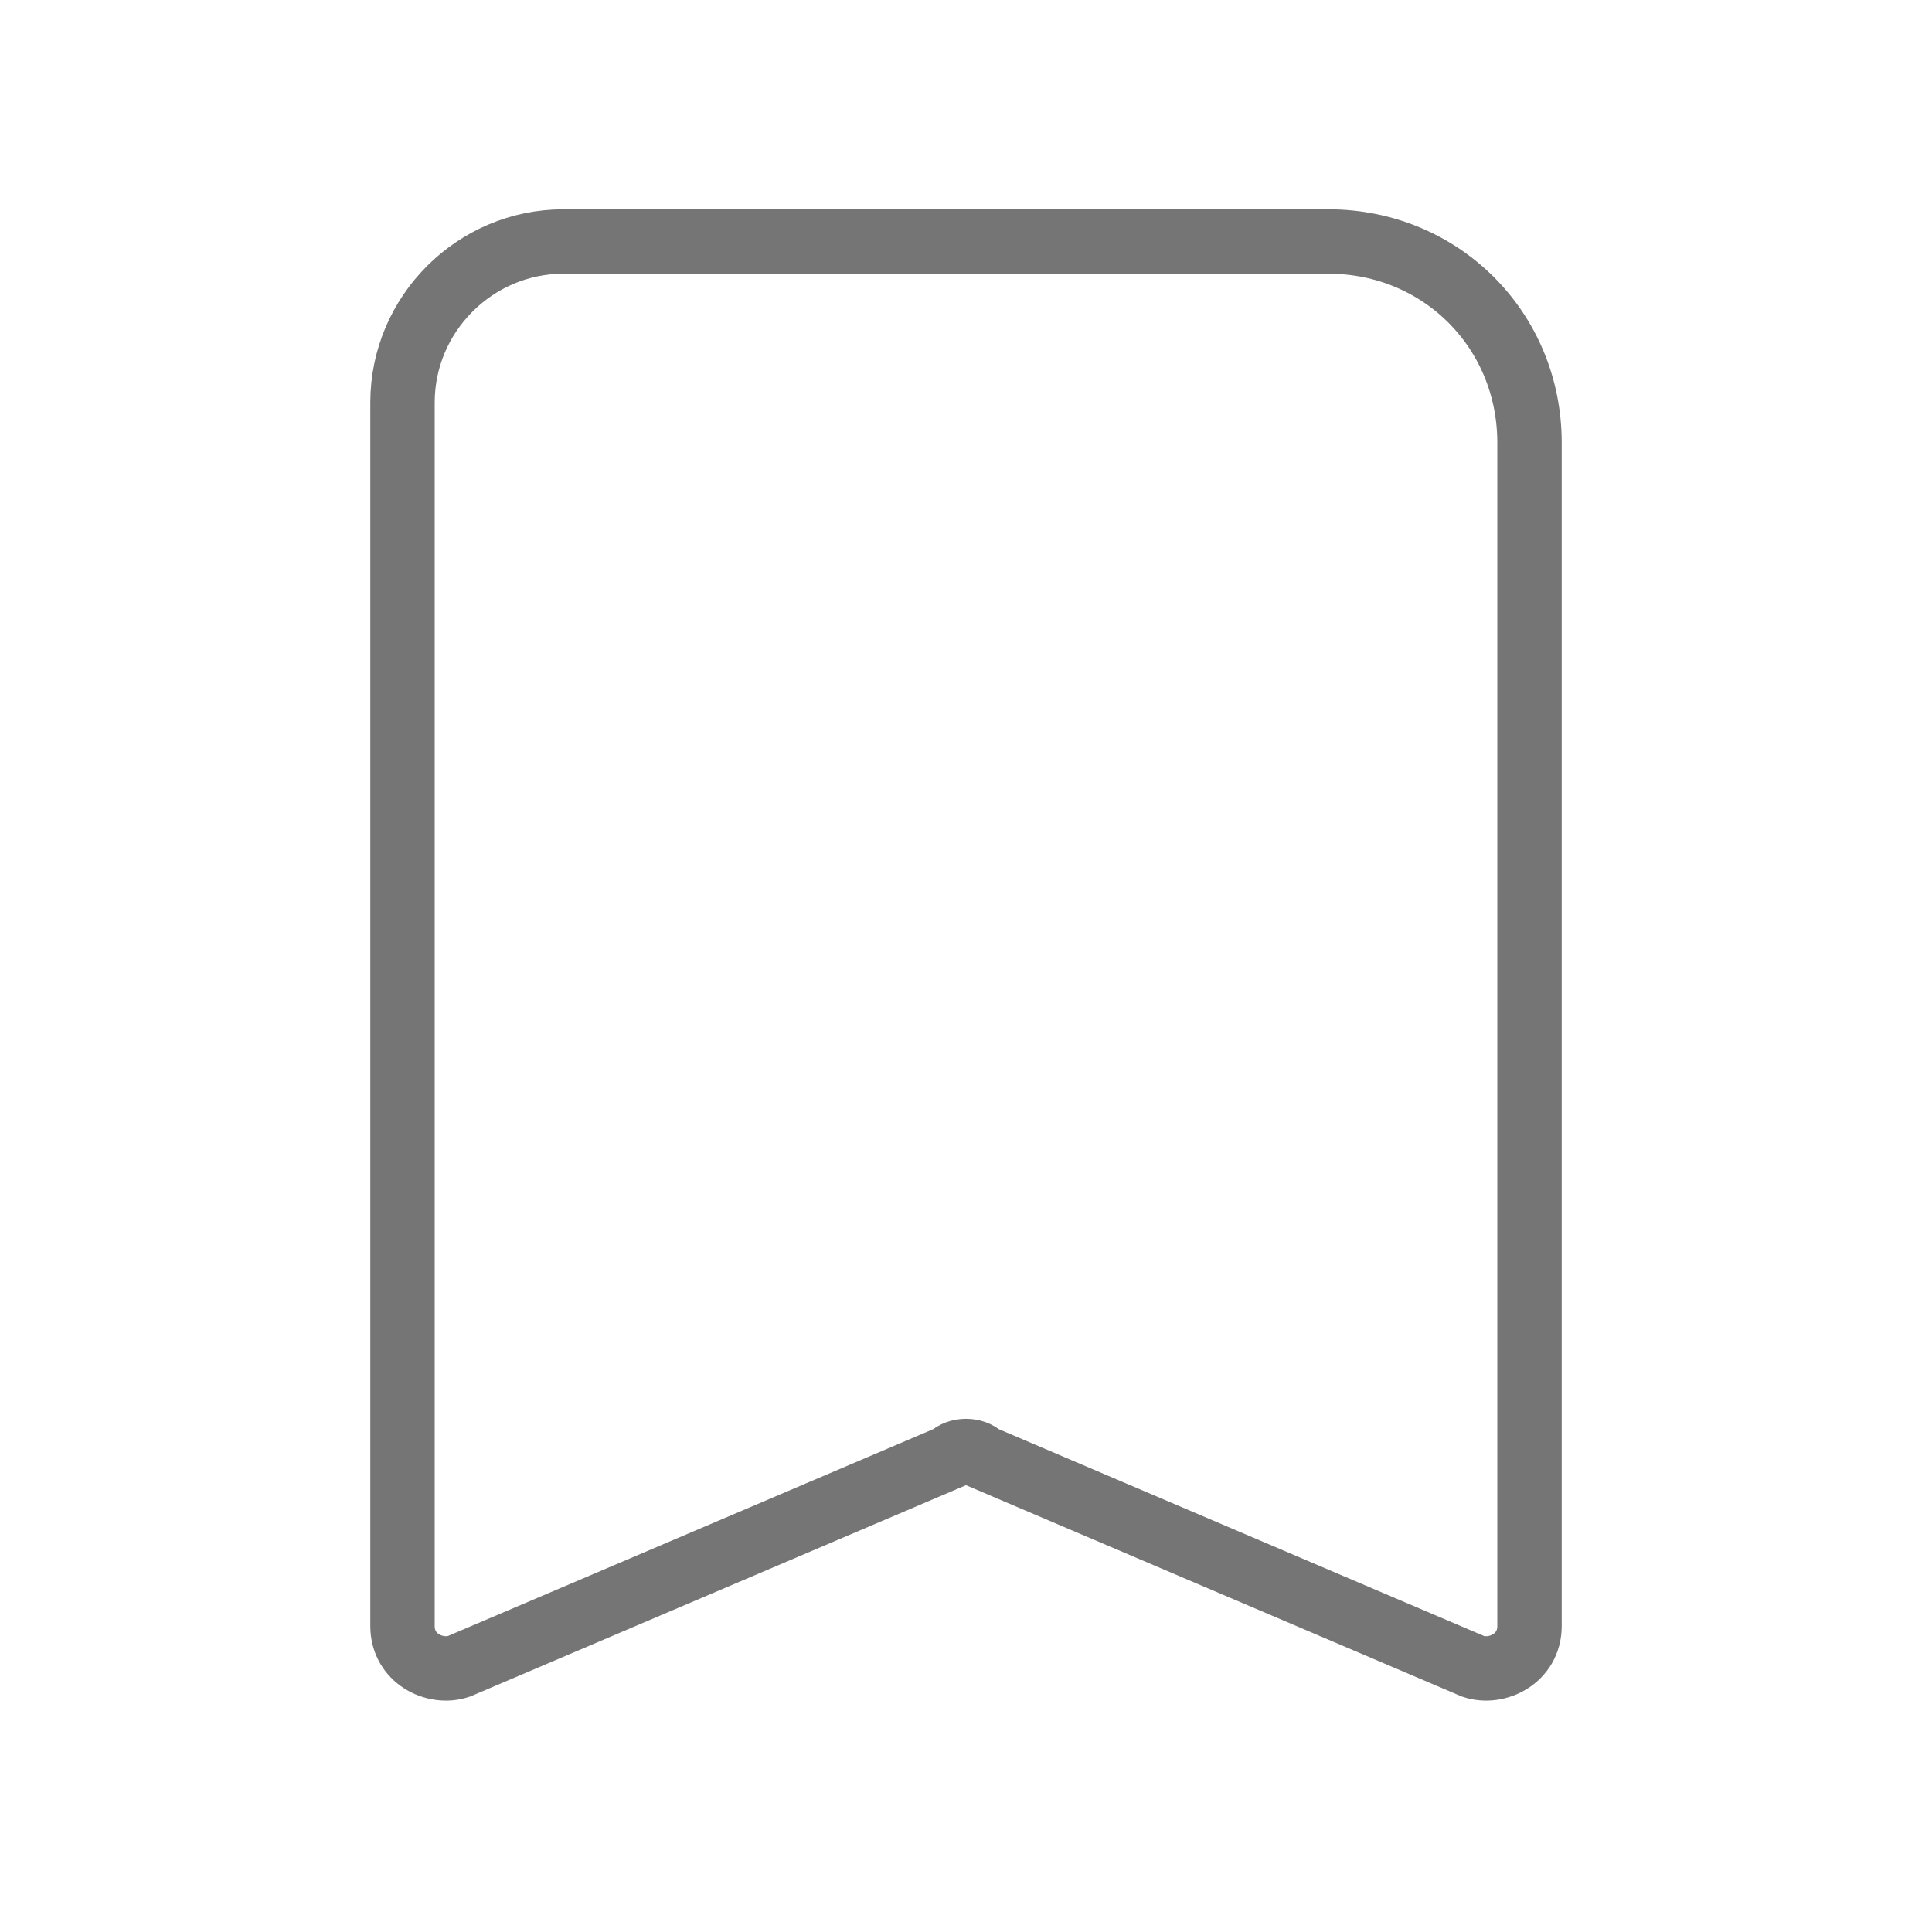
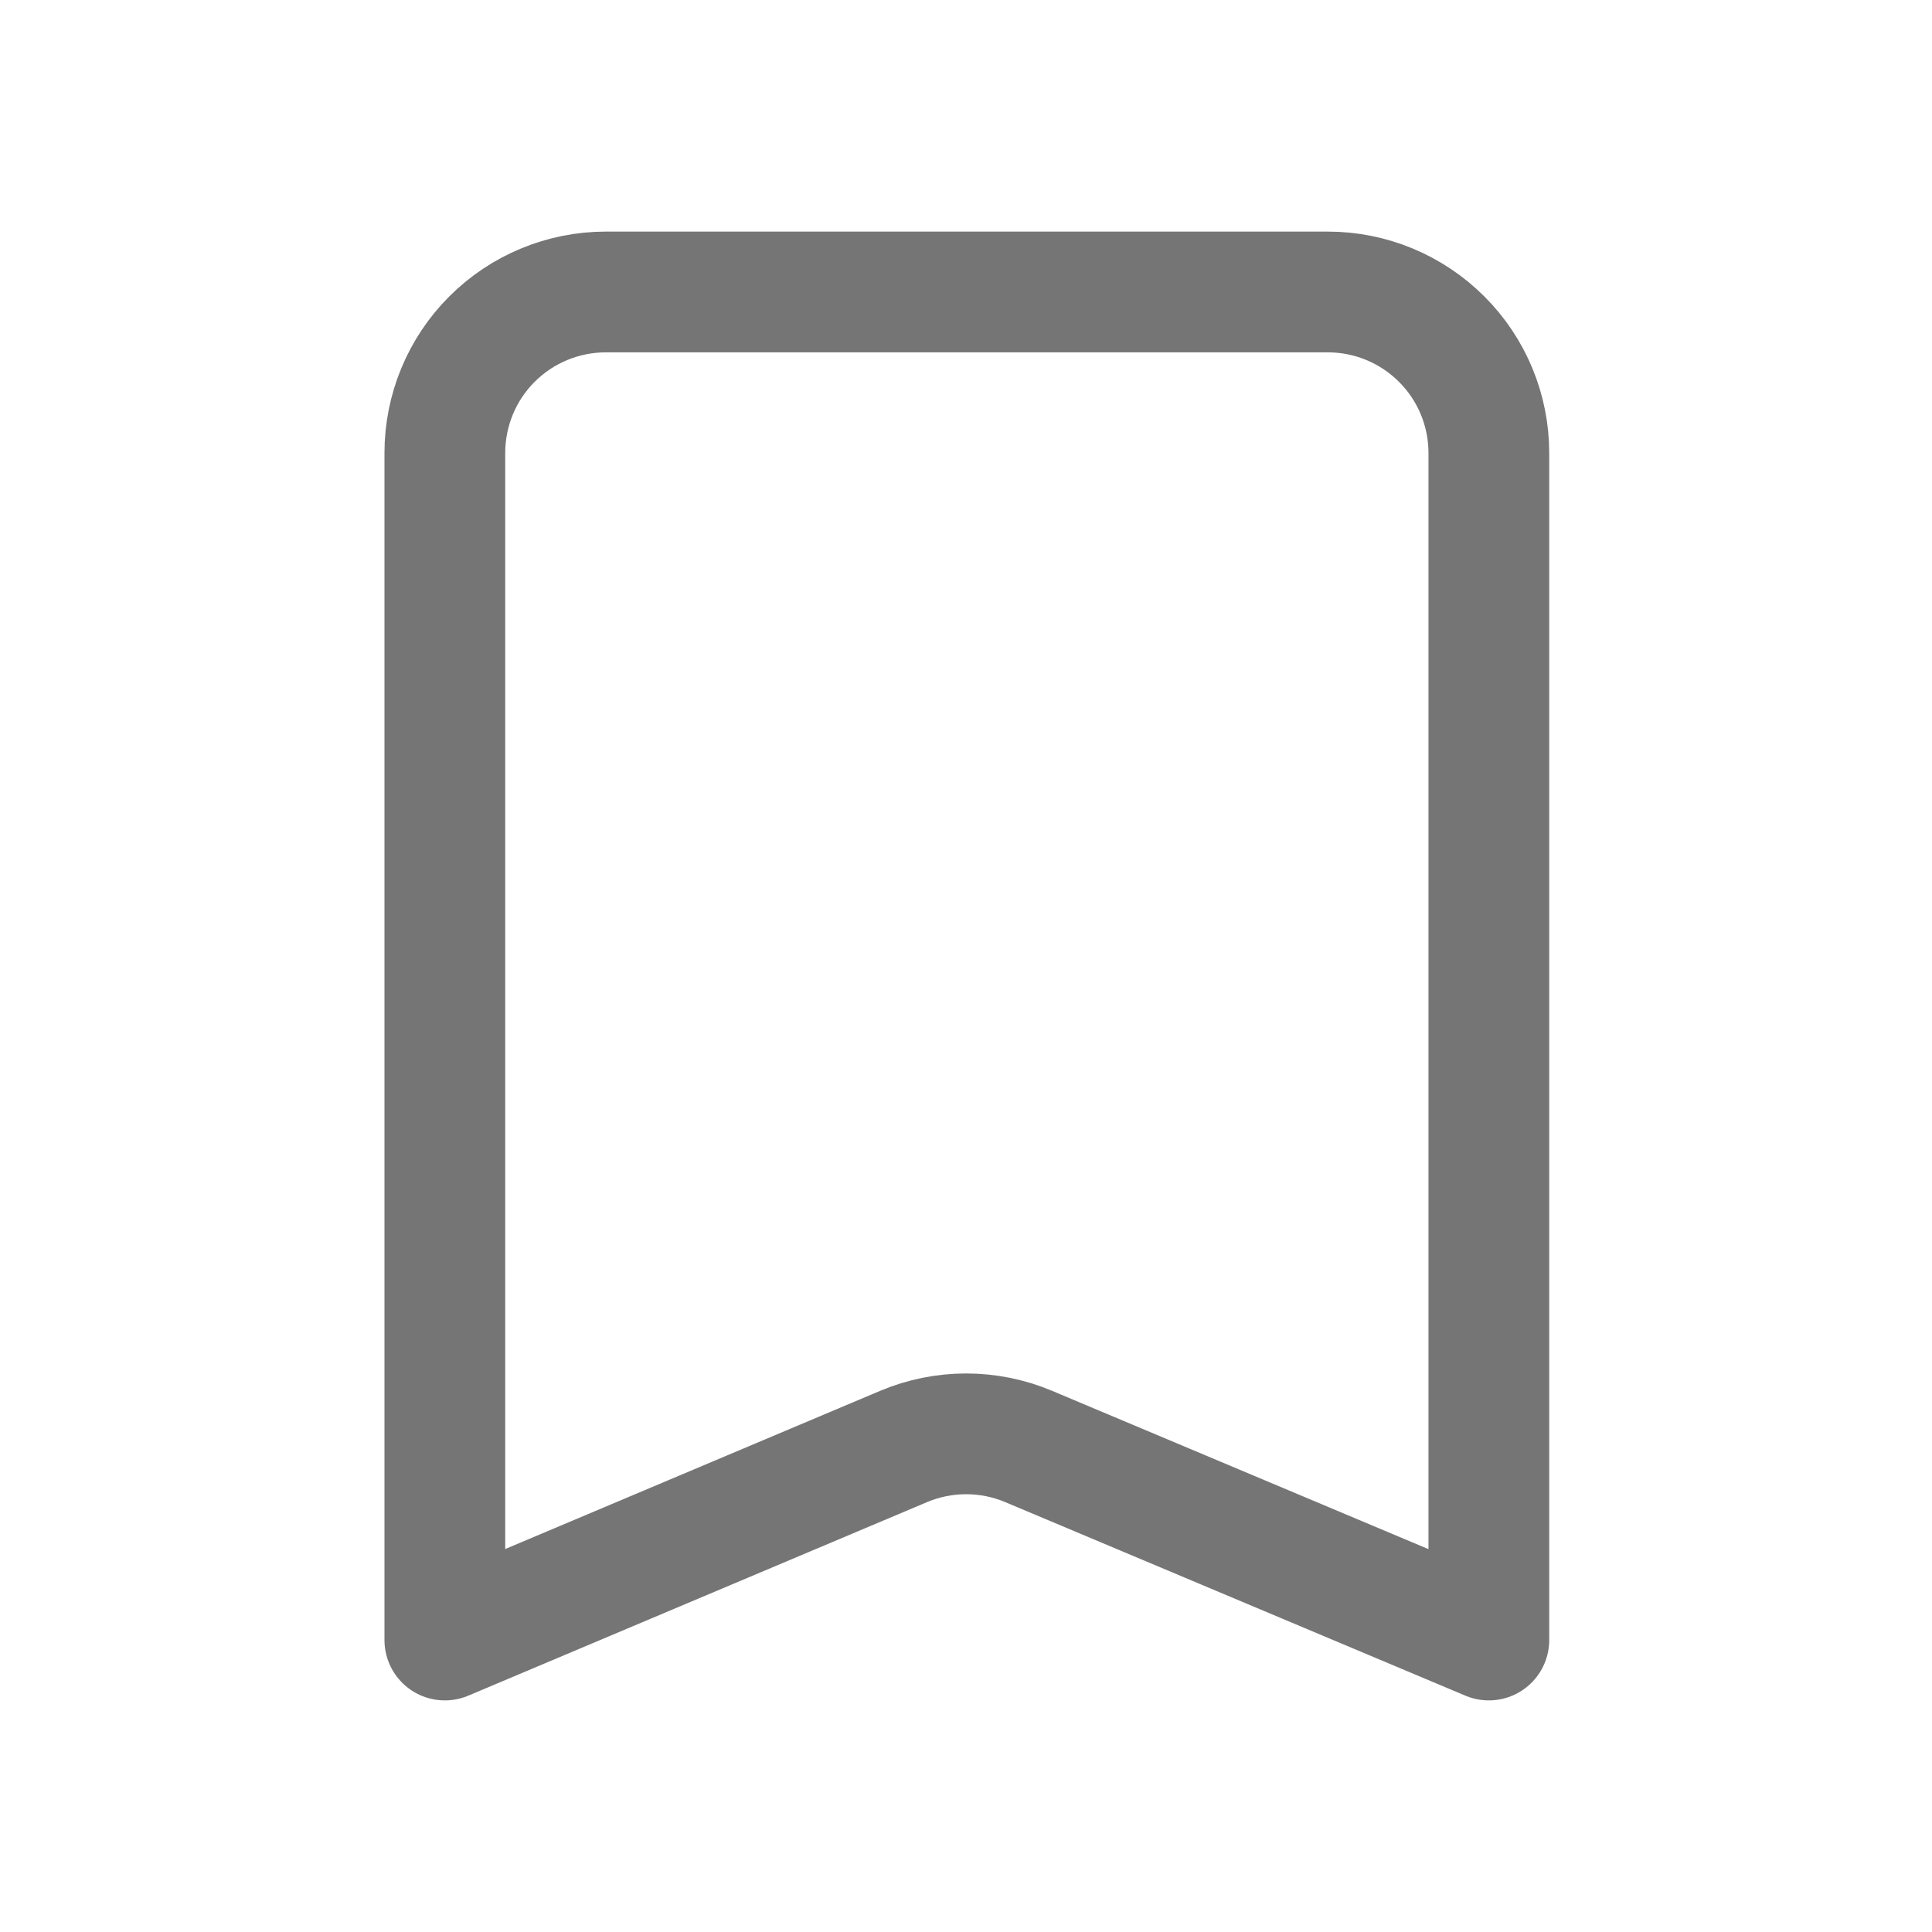
<svg xmlns="http://www.w3.org/2000/svg" width="24" height="24" viewBox="0 0 24 24">
-   <path fill="none" stroke="#757575" stroke-width="0.8" stroke-miterlimit="10" d="M16.5,3H7C5.9,3,5,3.9,5,5l0,15.2c0,0.4,0.4,0.6,0.7,0.5l6.1-2.6c0.1-0.1,0.3-0.1,0.4,0l6.1,2.6  c0.3,0.1,0.7-0.1,0.7-0.5V5.5C19,4.1,17.9,3,16.5,3z" />
+   <path fill="none" stroke="#757575" stroke-width="1.5" stroke-linecap="round" stroke-linejoin="round" d="M18.495 5.627c0-.53-.21-1.039-.586-1.414-.375-.375-.883-.586-1.414-.586H7.526c-.531   0-1.04.211-1.415.586s-.585.884-.585 1.414v14.746s3.978-1.679 5.698-2.404c.496-.209   1.056-.21 1.553-.001 1.723.725 5.718 2.405 5.718   2.405V5.627z" />
</svg>
